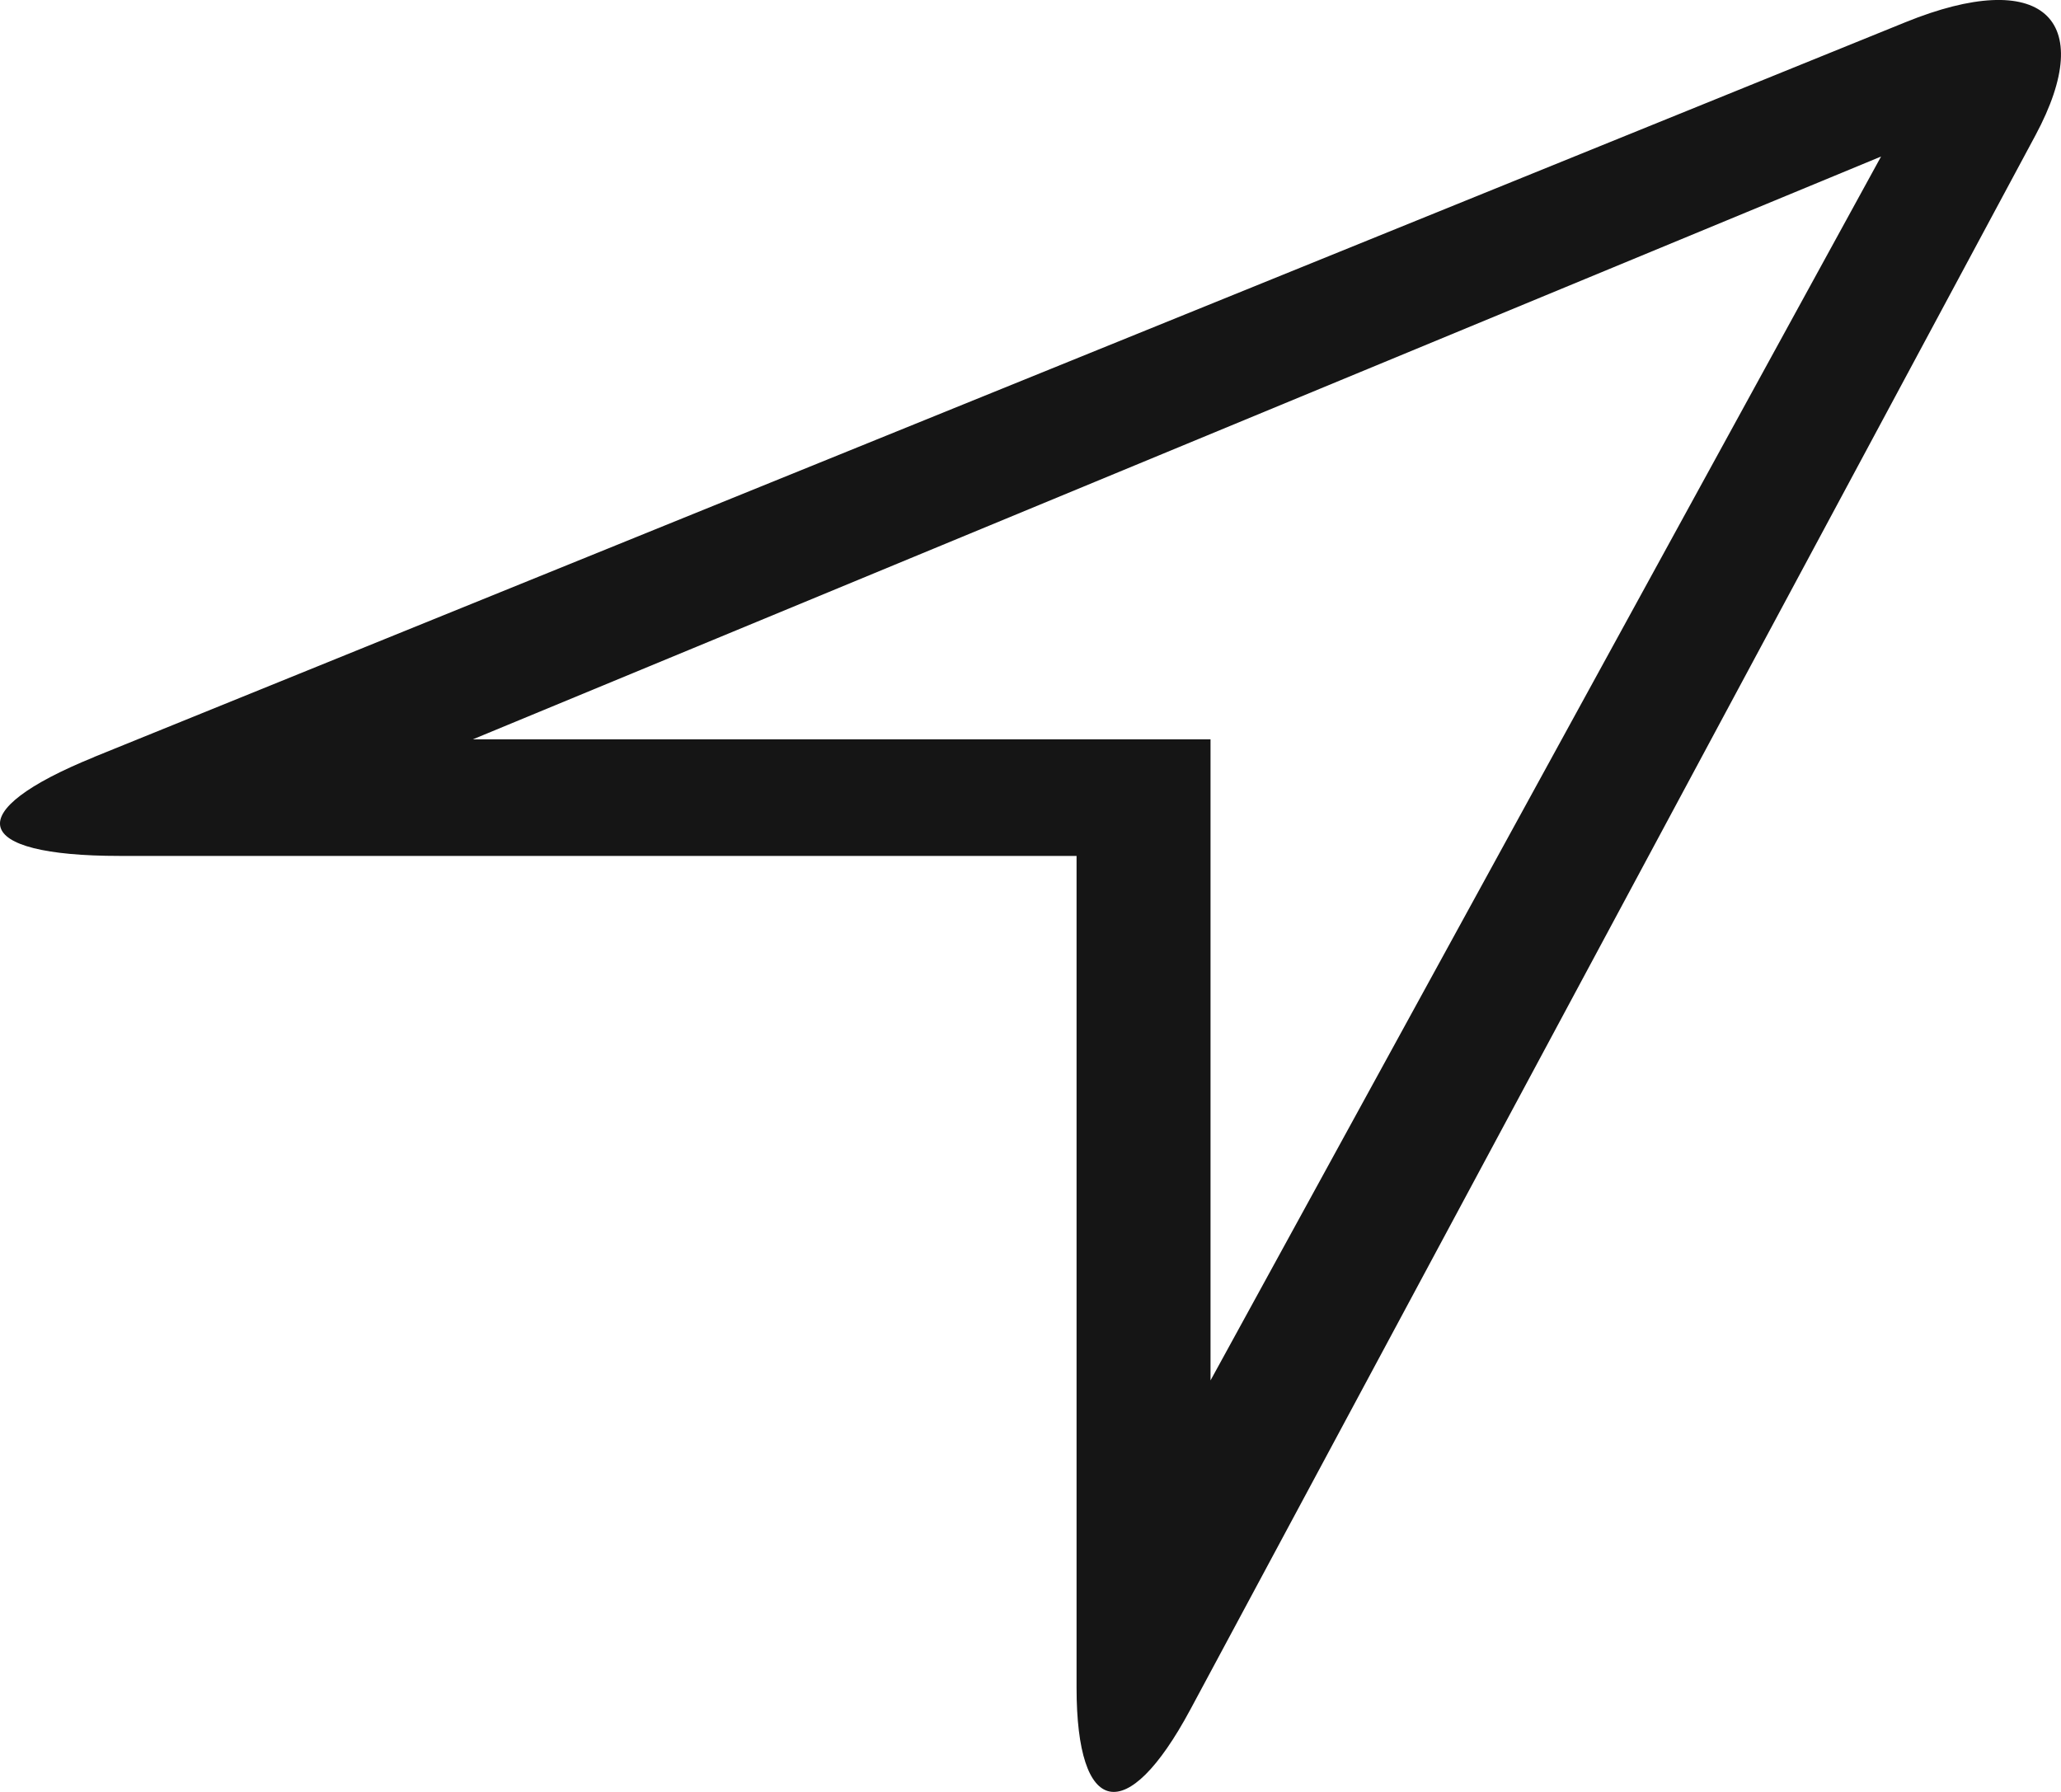
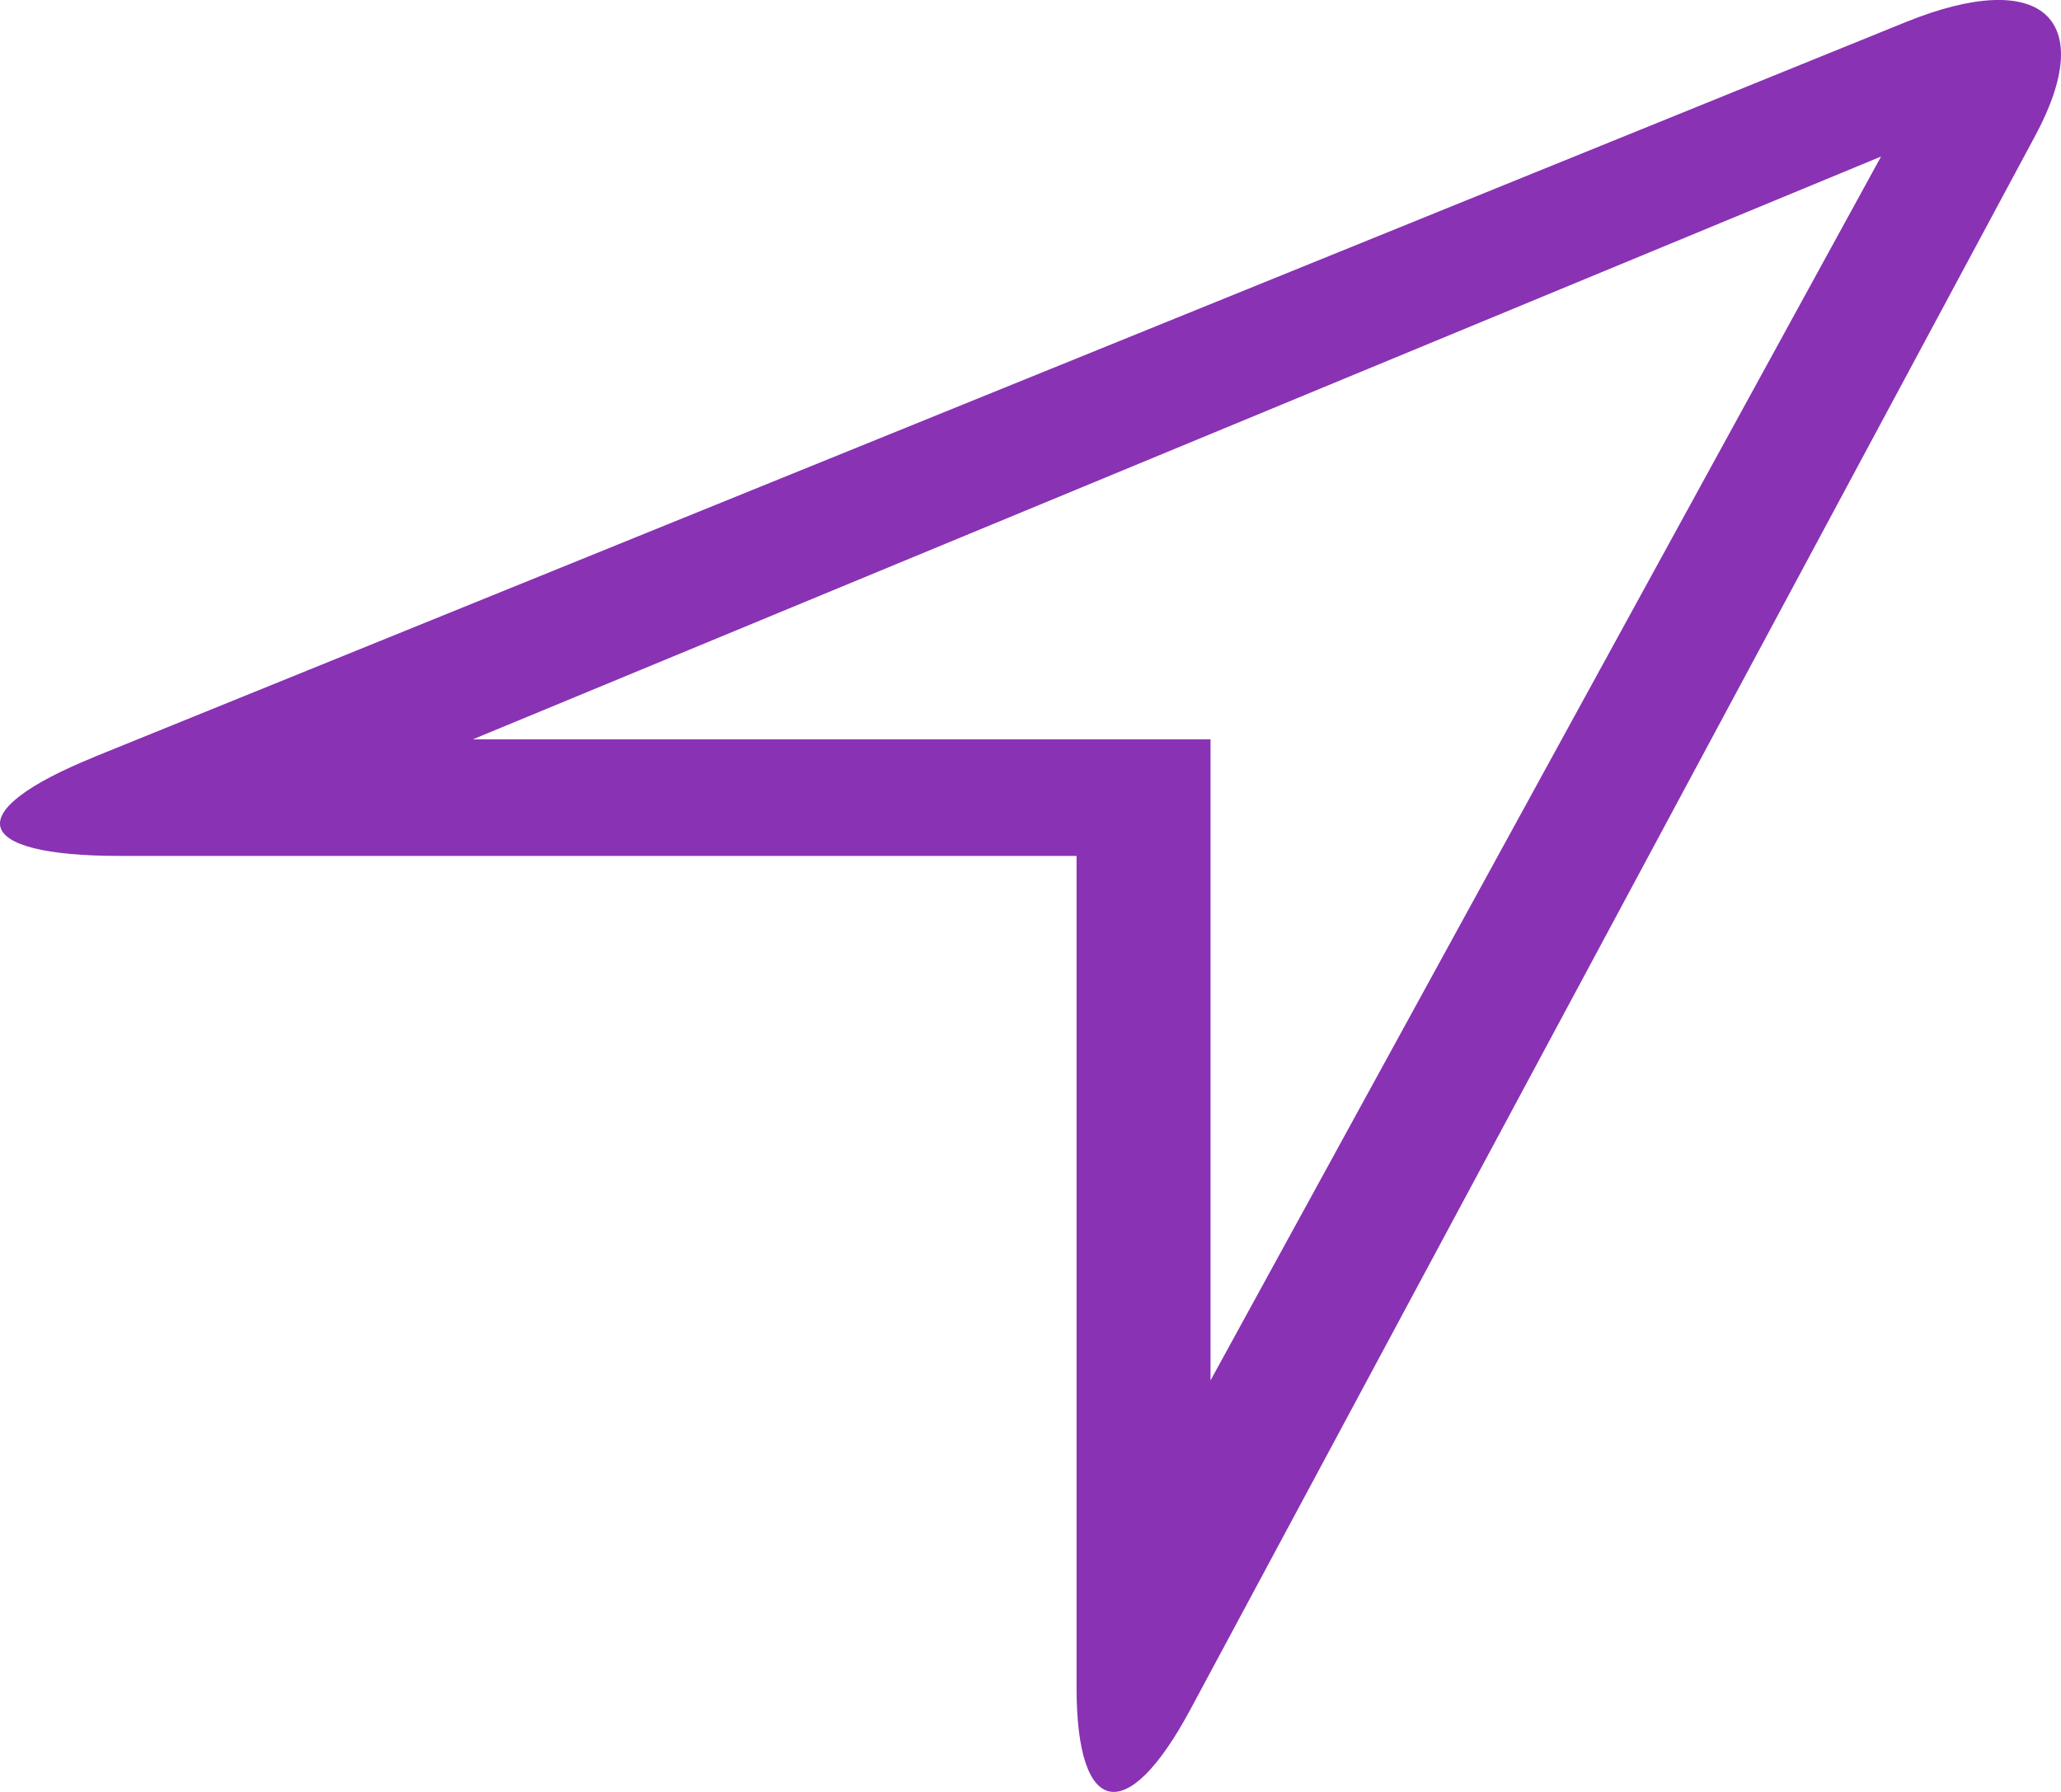
<svg xmlns="http://www.w3.org/2000/svg" width="23" height="20" fill="none">
-   <path fill-rule="evenodd" clip-rule="evenodd" d="M1.052 8.449c-1.503.61-1.384 1.104.282 1.104h10.68v9.284c0 1.442.56 1.565 1.269.245L22.715 1.51c.701-1.307.067-1.878-1.451-1.262l-20.212 8.2zm4.227-.197h8.23v7.155l7.483-13.66L5.279 8.251z" fill="#151515" />
+   <path fill-rule="evenodd" clip-rule="evenodd" d="M1.052 8.449c-1.503.61-1.384 1.104.282 1.104h10.68v9.284c0 1.442.56 1.565 1.269.245L22.715 1.51c.701-1.307.067-1.878-1.451-1.262l-20.212 8.2zm4.227-.197h8.23v7.155l7.483-13.66L5.279 8.251z" fill="#8932B4" />
</svg>
